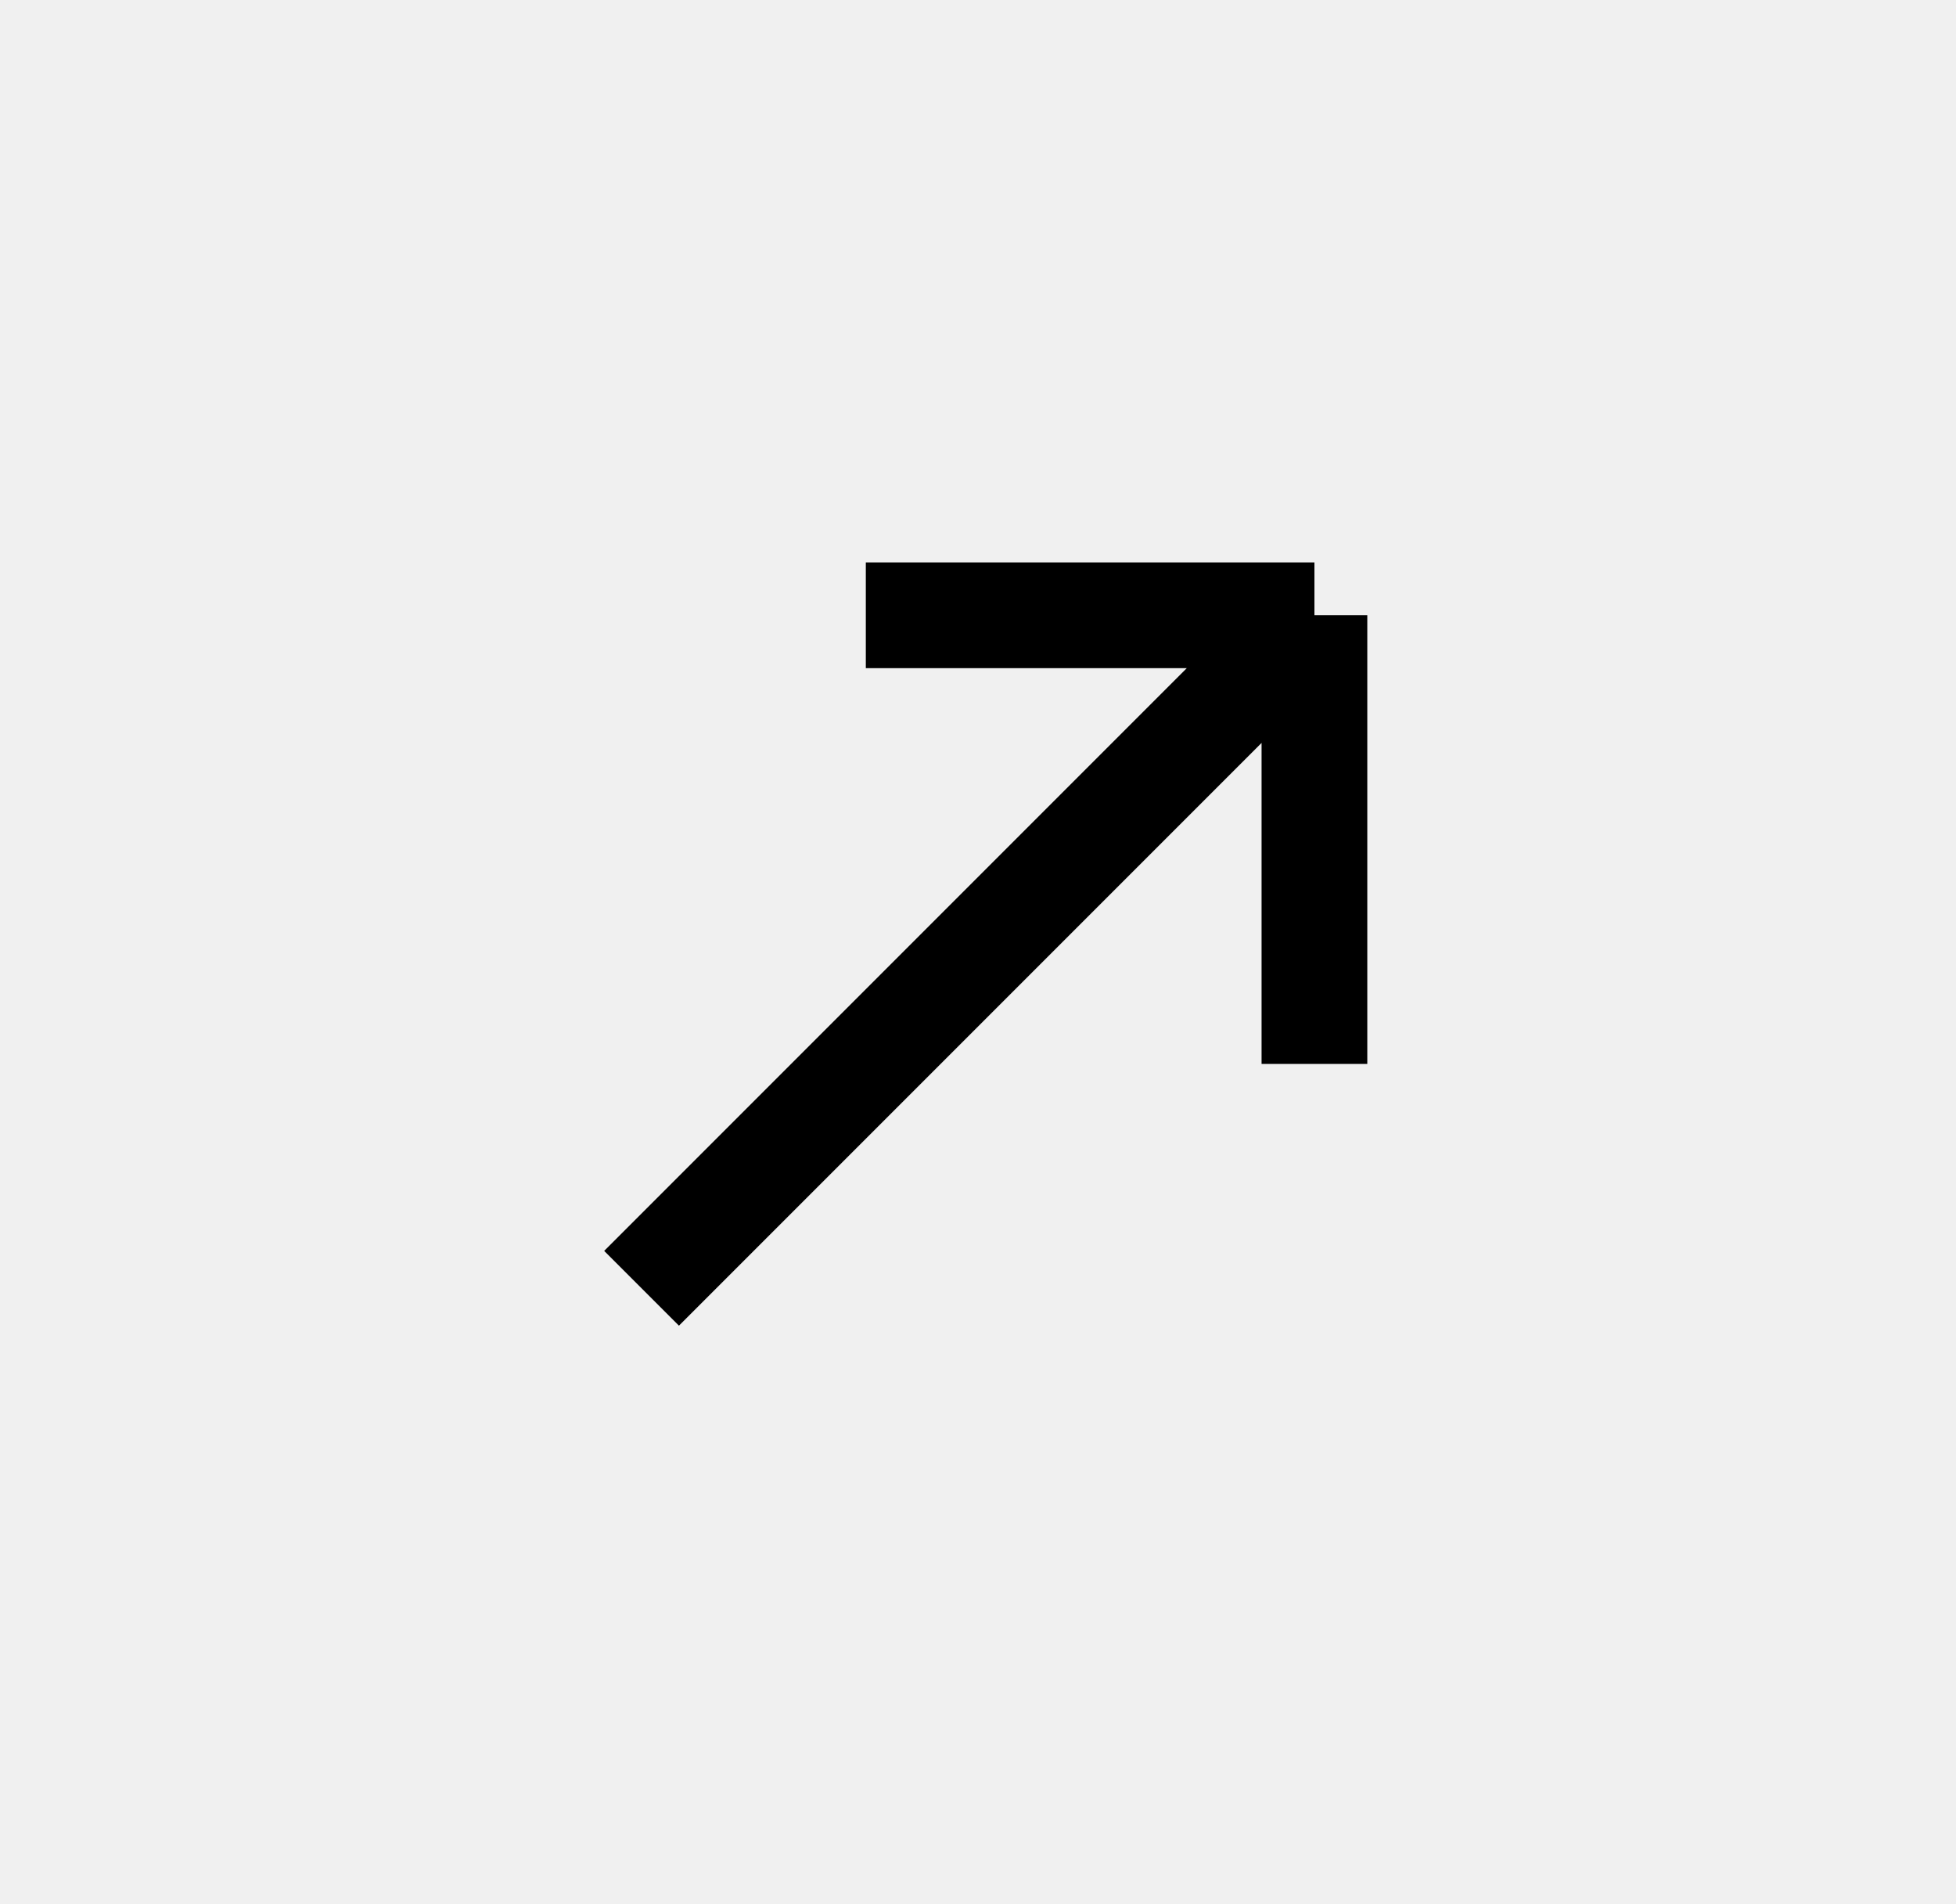
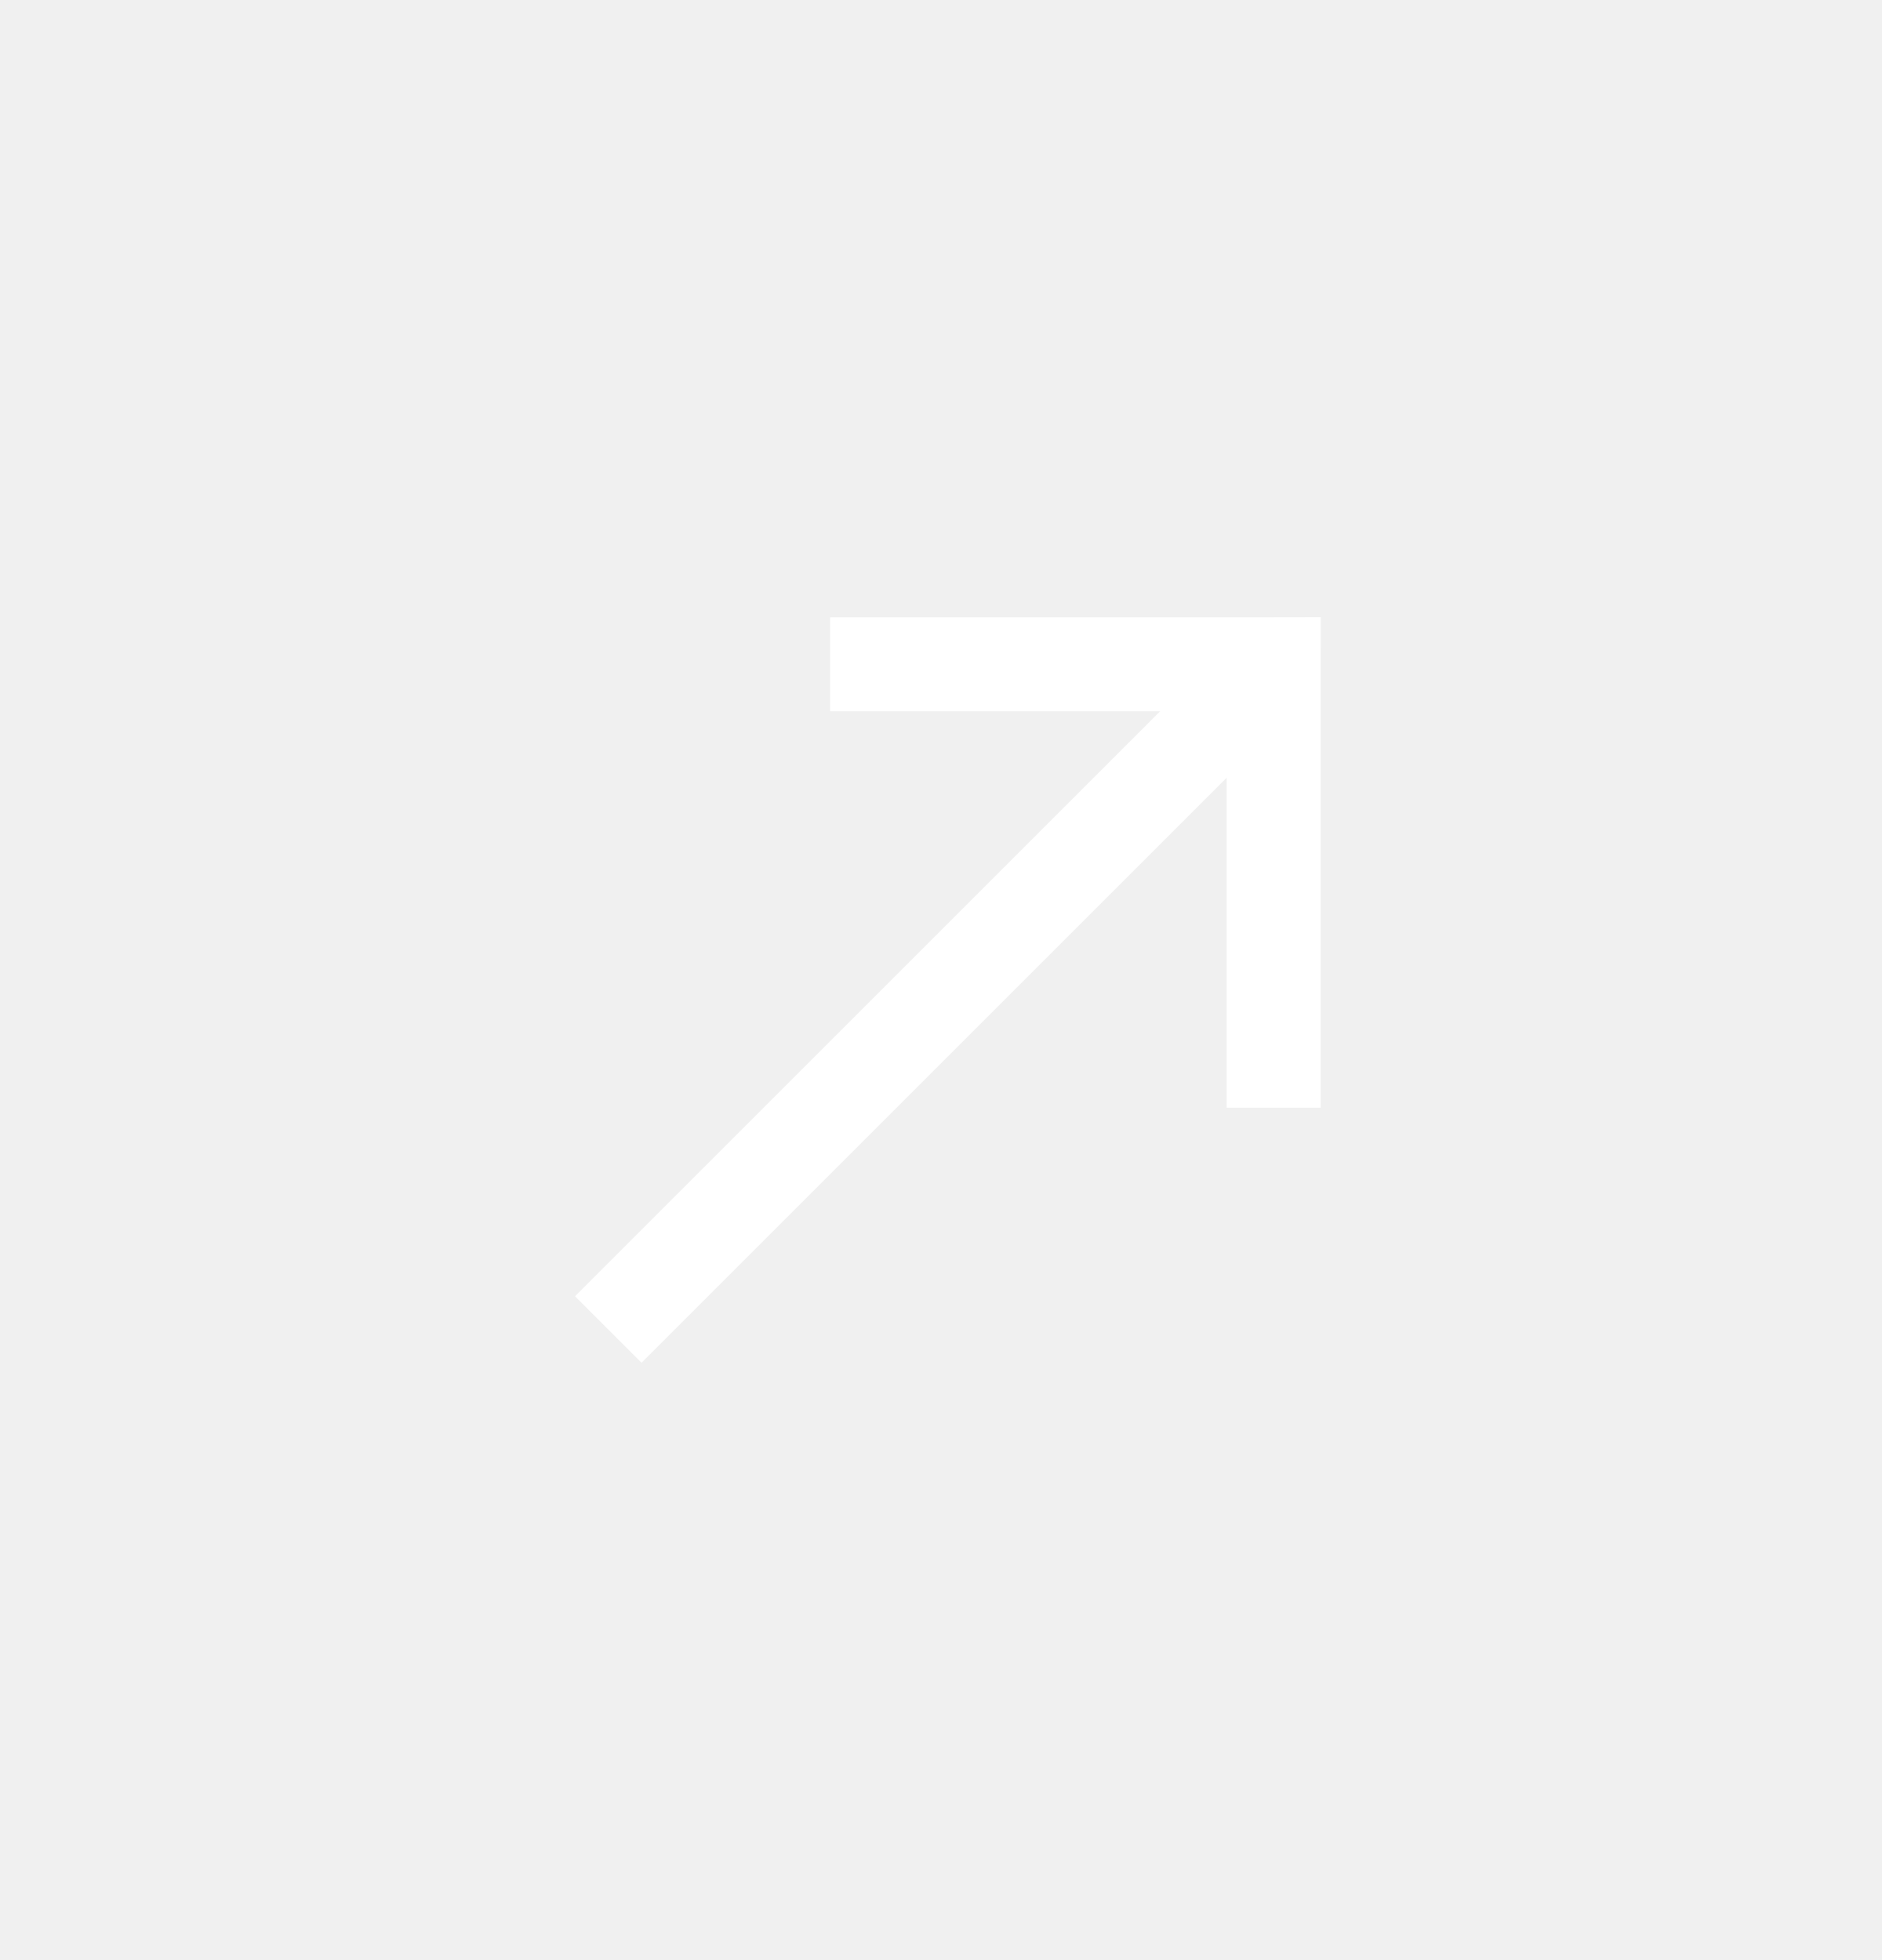
- <svg xmlns="http://www.w3.org/2000/svg" width="37" height="36" viewBox="0 0 37 36" fill="none">
-   <path d="M16.378 11.636L24.864 11.636M24.864 11.636L24.864 20.121M24.864 11.636L12.136 24.364" stroke="black" stroke-width="2" />
+ <svg xmlns="http://www.w3.org/2000/svg" width="24" height="25" viewBox="0 0 24 25" fill="none">
+   <path d="M14.795 9.072L10.586 9.072L10.586 7.873L16.243 7.873L16.843 7.872L16.842 8.472L16.842 14.129L15.643 14.129L15.643 9.92L8.181 17.382L7.333 16.534L14.795 9.072Z" fill="white" />
</svg>
